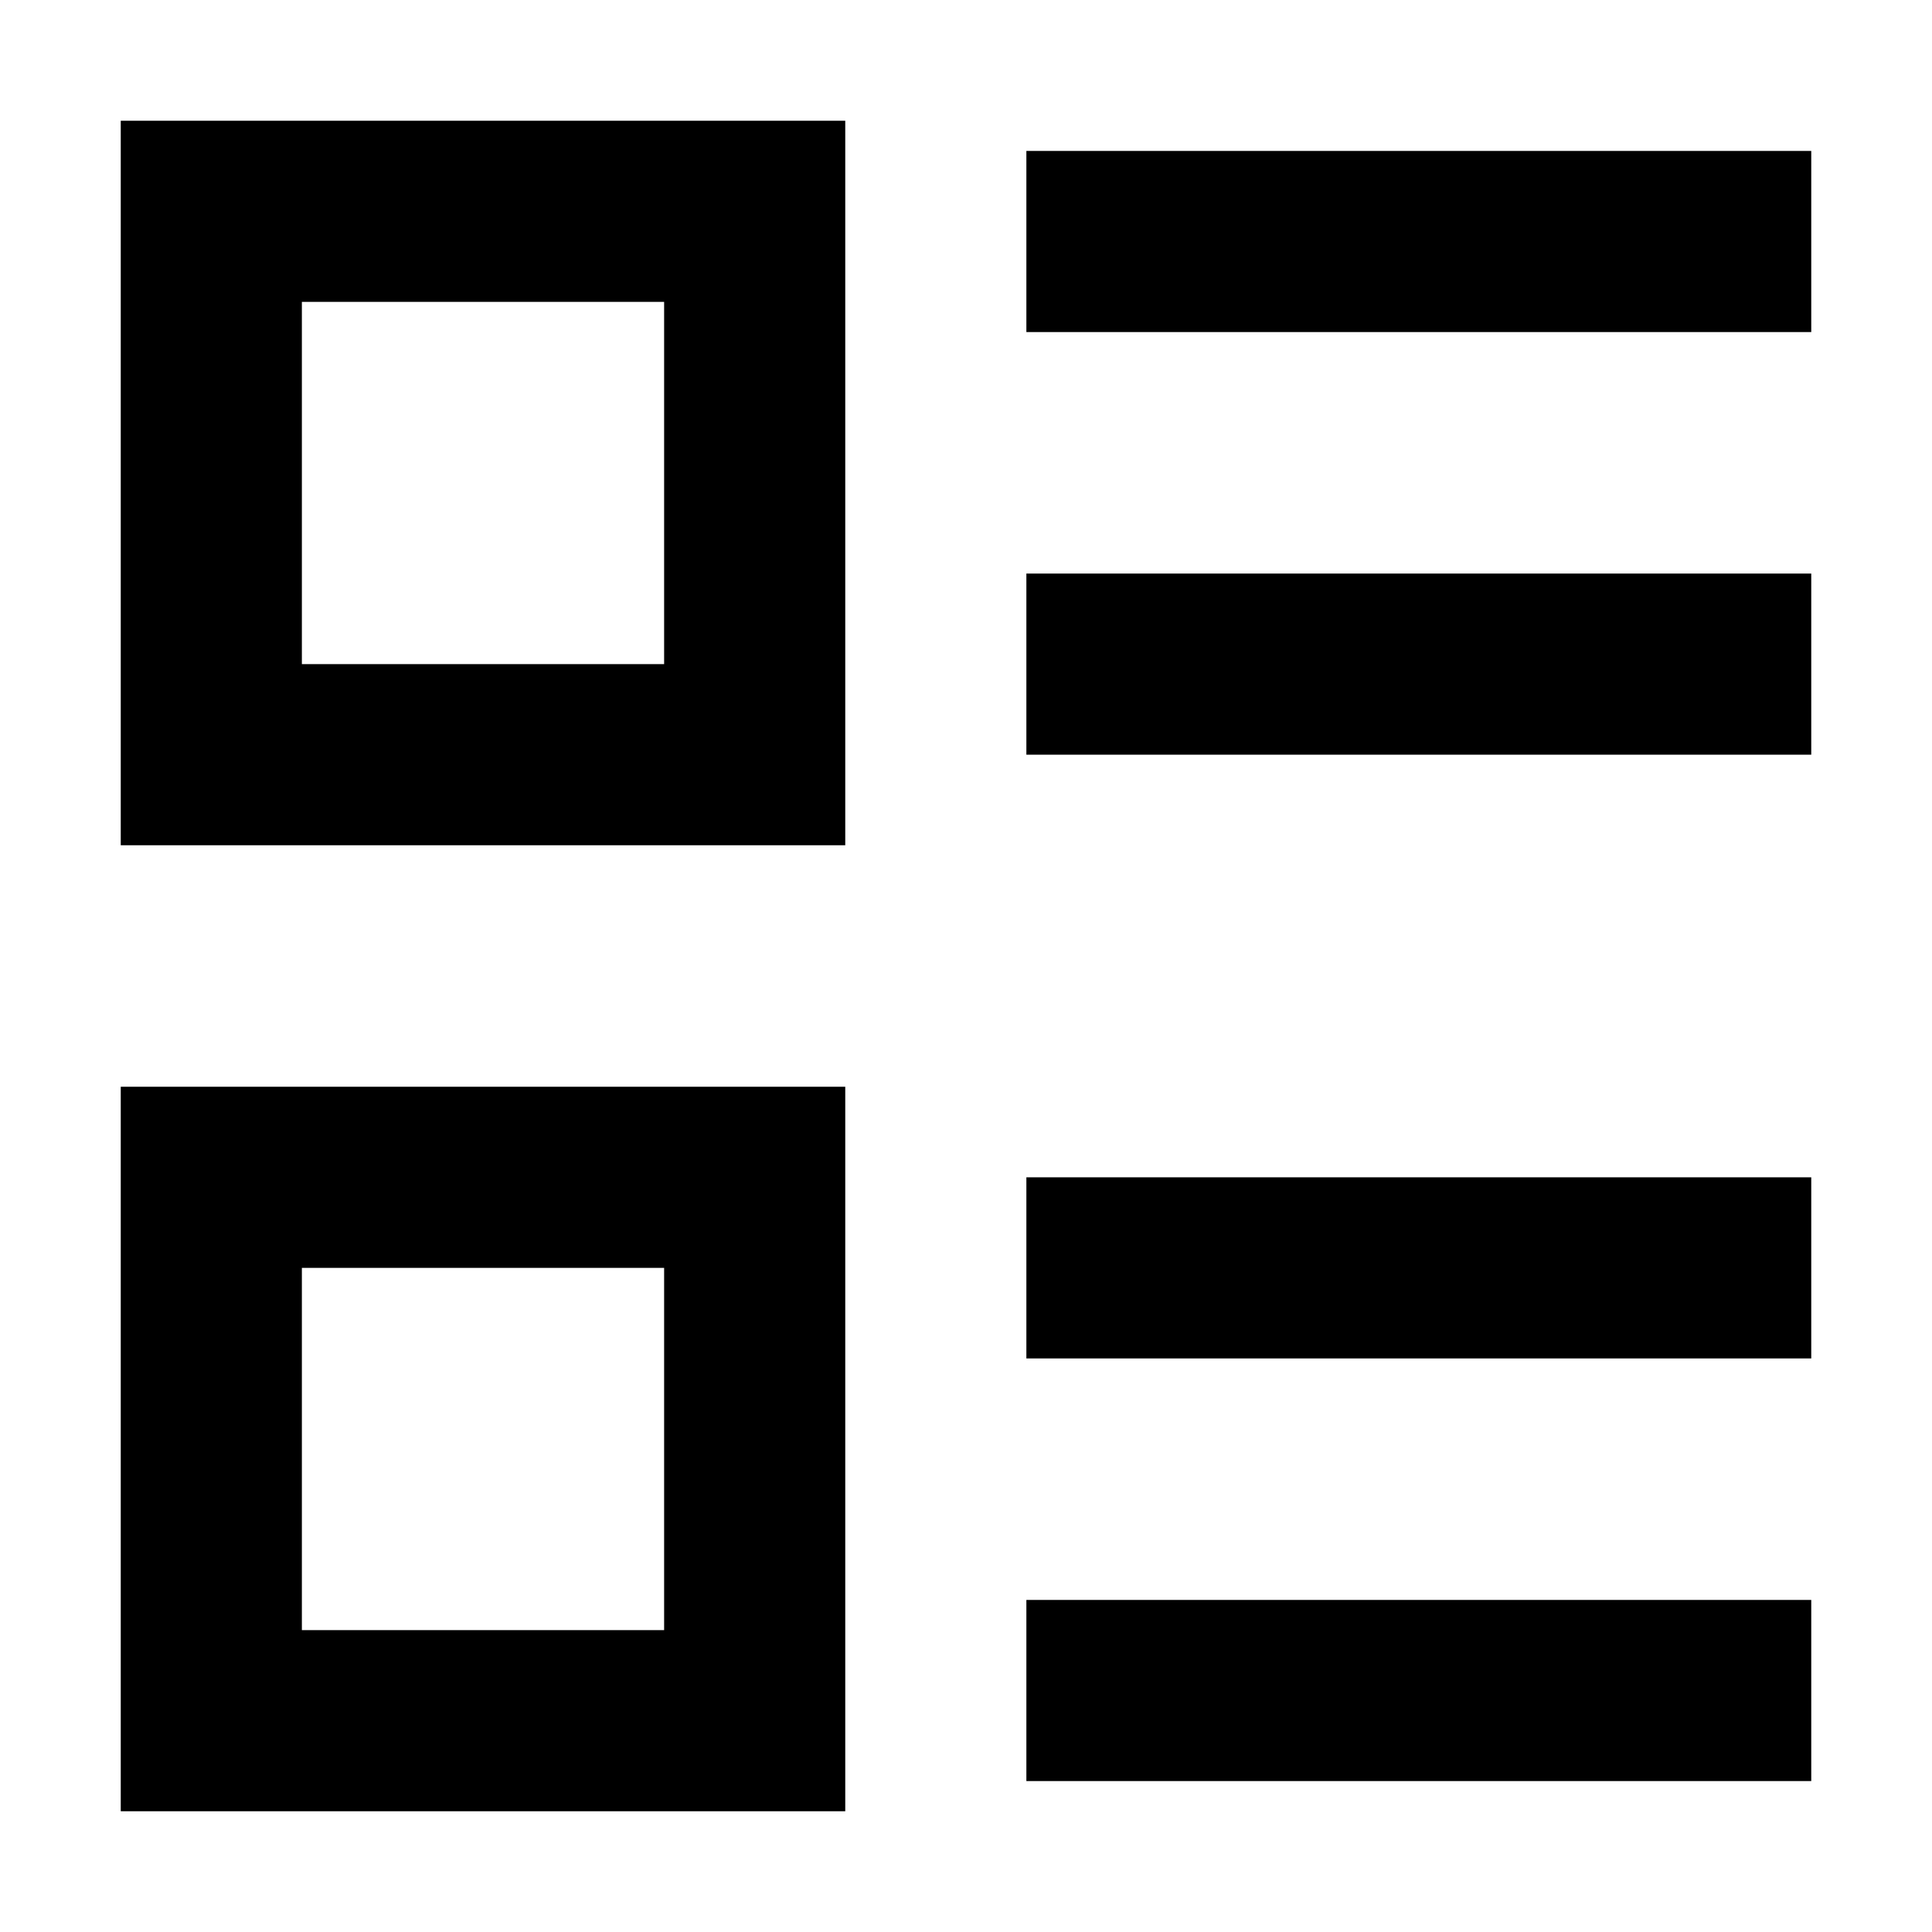
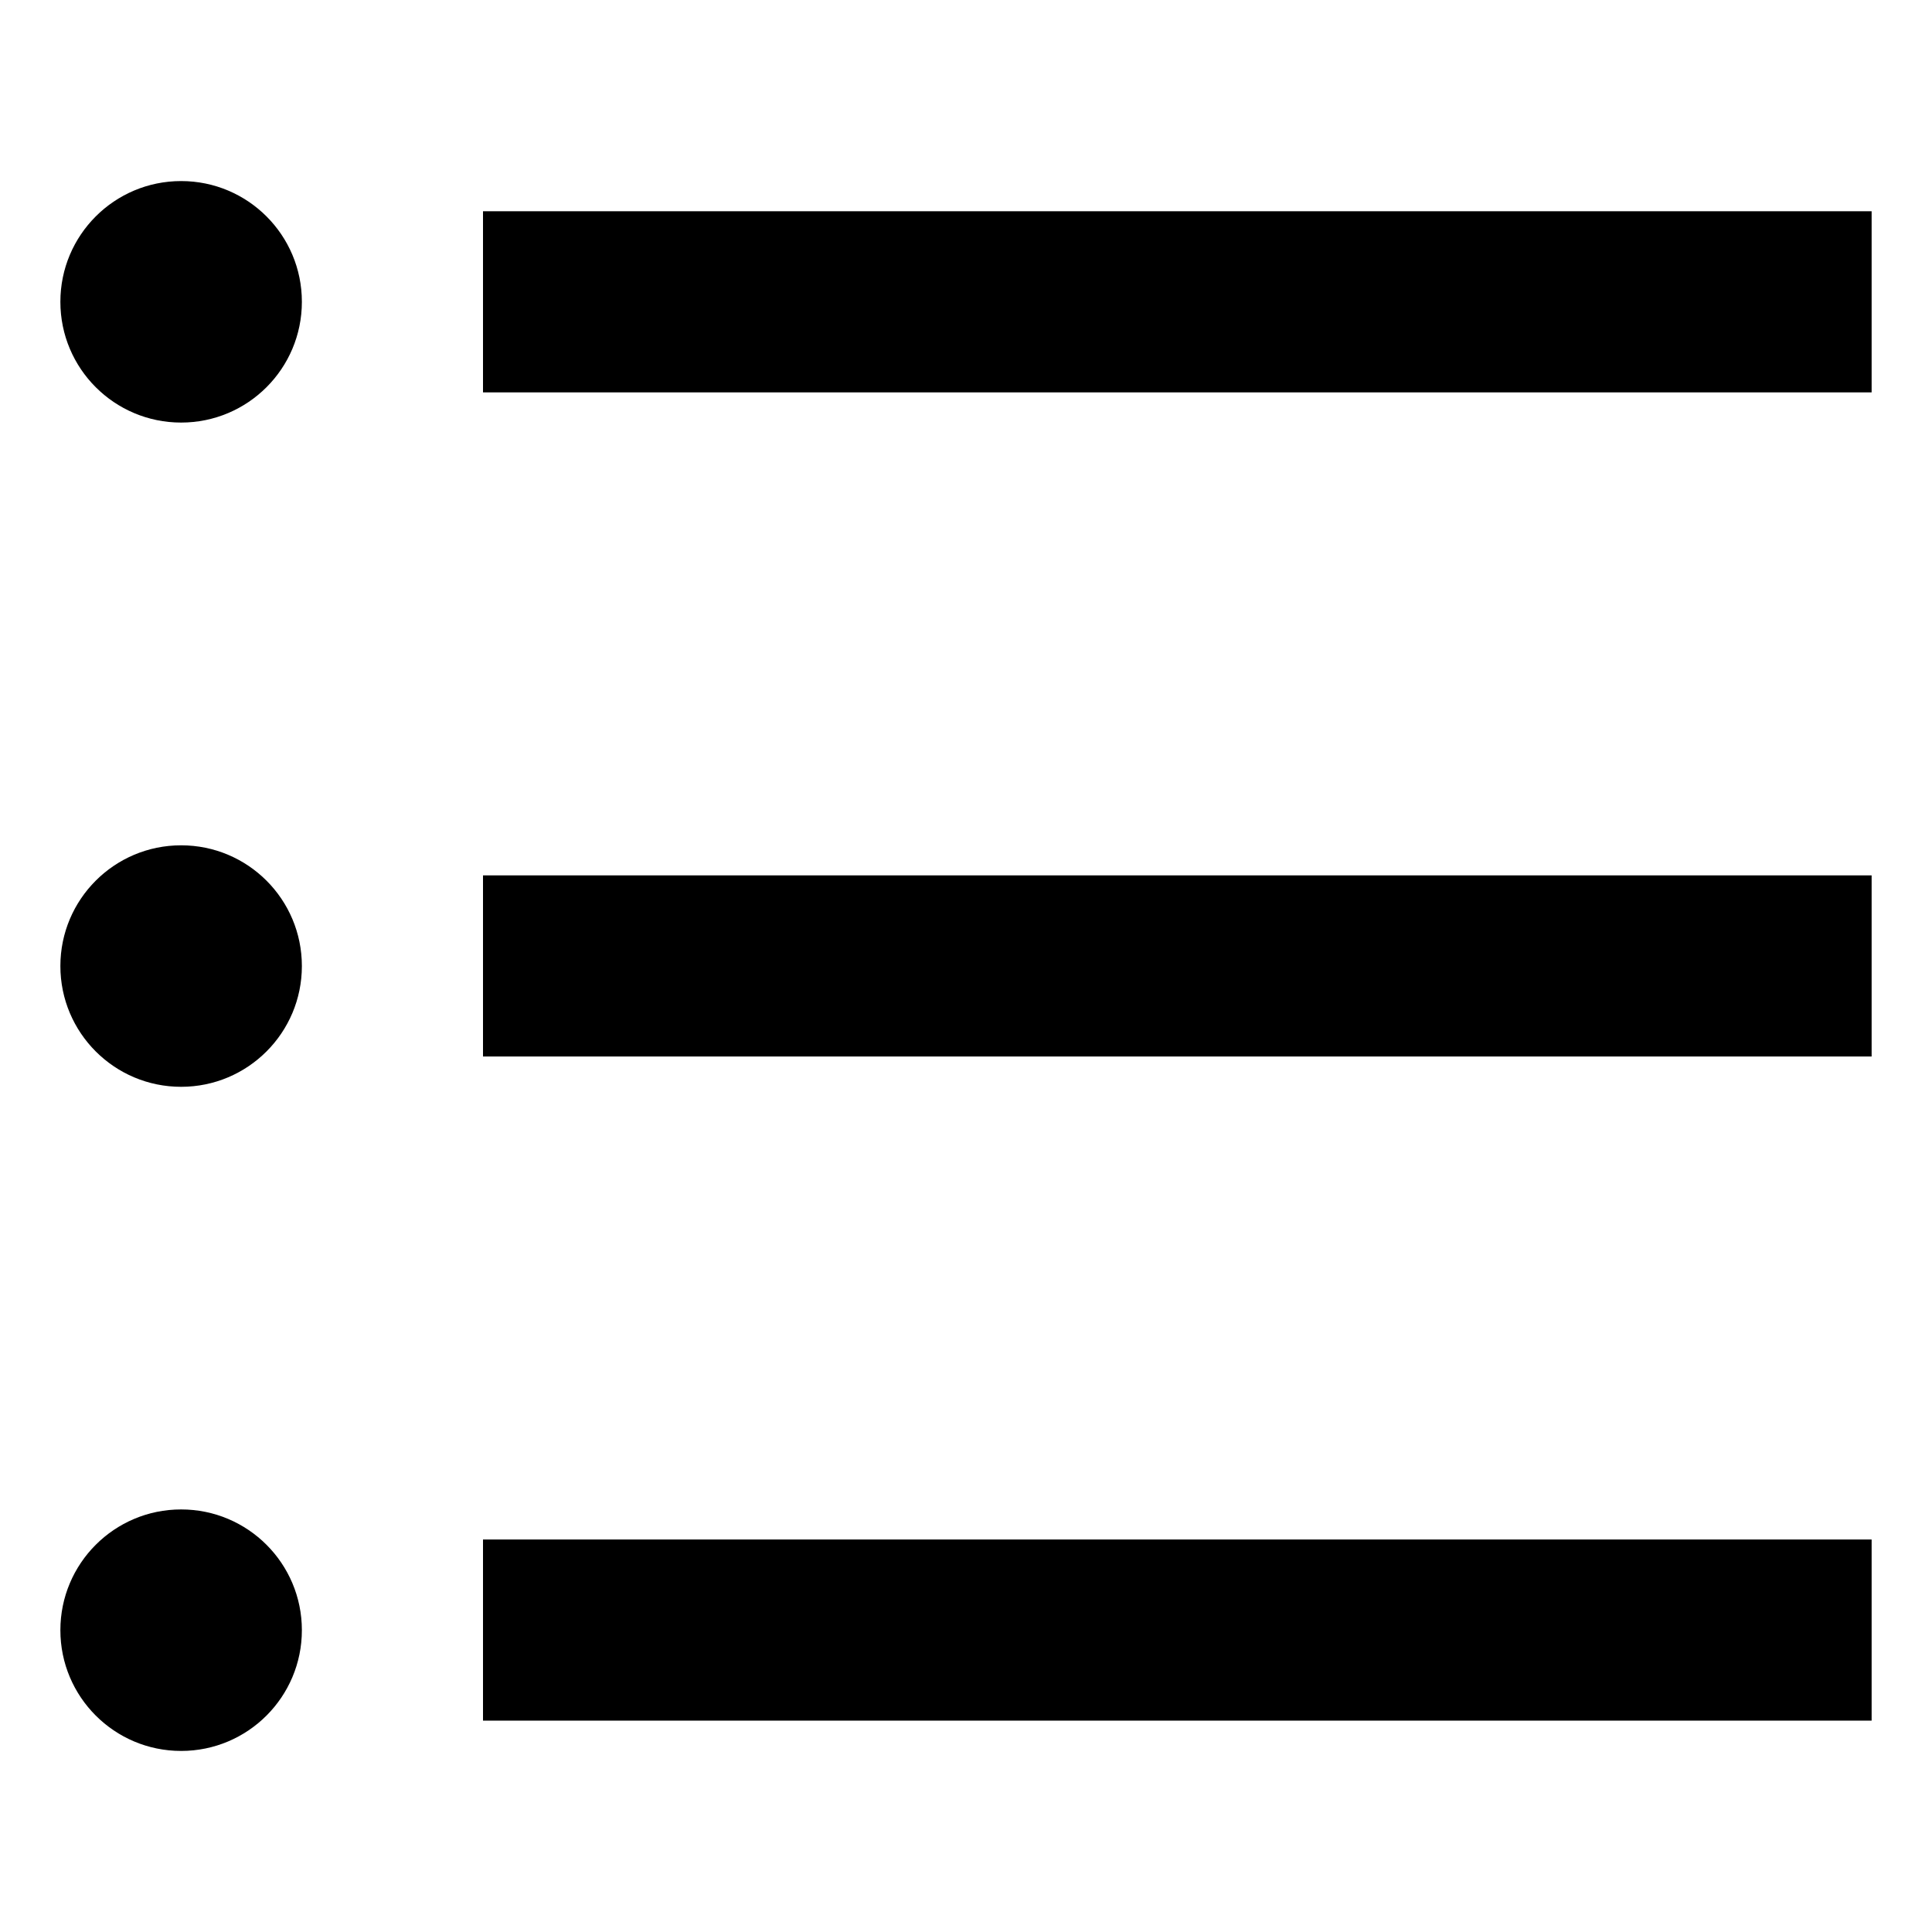
<svg xmlns="http://www.w3.org/2000/svg" width="32" height="32" viewBox="0 0 32 32" fill="none">
-   <path d="M14 2V14H2V2H14ZM5 11H11V5H5V11Z" fill="currentColor" />
-   <path d="M14 18V30H2V18H14ZM5 27H11V21H5V27Z" fill="currentColor" />
-   <path d="M30 2.5V5.5H17V2.5H30Z" fill="currentColor" />
-   <path d="M30 9.5V12.5H17V9.5H30Z" fill="currentColor" />
-   <path d="M30 19.5V22.5H17V19.5H30Z" fill="currentColor" />
-   <path d="M30 26.5V29.5H17V26.5H30Z" fill="currentColor" />
+   <path d="M3 25.001C4.105 25.001 5 25.896 5 27.001C5 28.105 4.105 29.001 3 29.001C1.895 29.001 1 28.105 1 27.001C1 25.896 1.895 25.001 3 25.001Z" fill="currentcolor" />
+   <path d="M31 28.499H8V25.499H31V28.499Z" fill="currentcolor" />
+   <path d="M3 14.001C4.105 14.001 5 14.896 5 16.001C5 17.105 4.105 18.001 3 18.001C1.895 18.001 1 17.105 1 16.001C1 14.896 1.895 14.001 3 14.001Z" fill="currentcolor" />
+   <path d="M31 17.499H8V14.499H31V17.499Z" fill="currentcolor" />
+   <path d="M3 2.999C4.105 2.999 5 3.894 5 4.999C5 6.104 4.105 6.999 3 6.999C1.895 6.999 1 6.104 1 4.999C1 3.894 1.895 2.999 3 2.999Z" fill="currentcolor" />
+   <path d="M31 6.499H8V3.499H31V6.499Z" fill="currentcolor" />
</svg>
